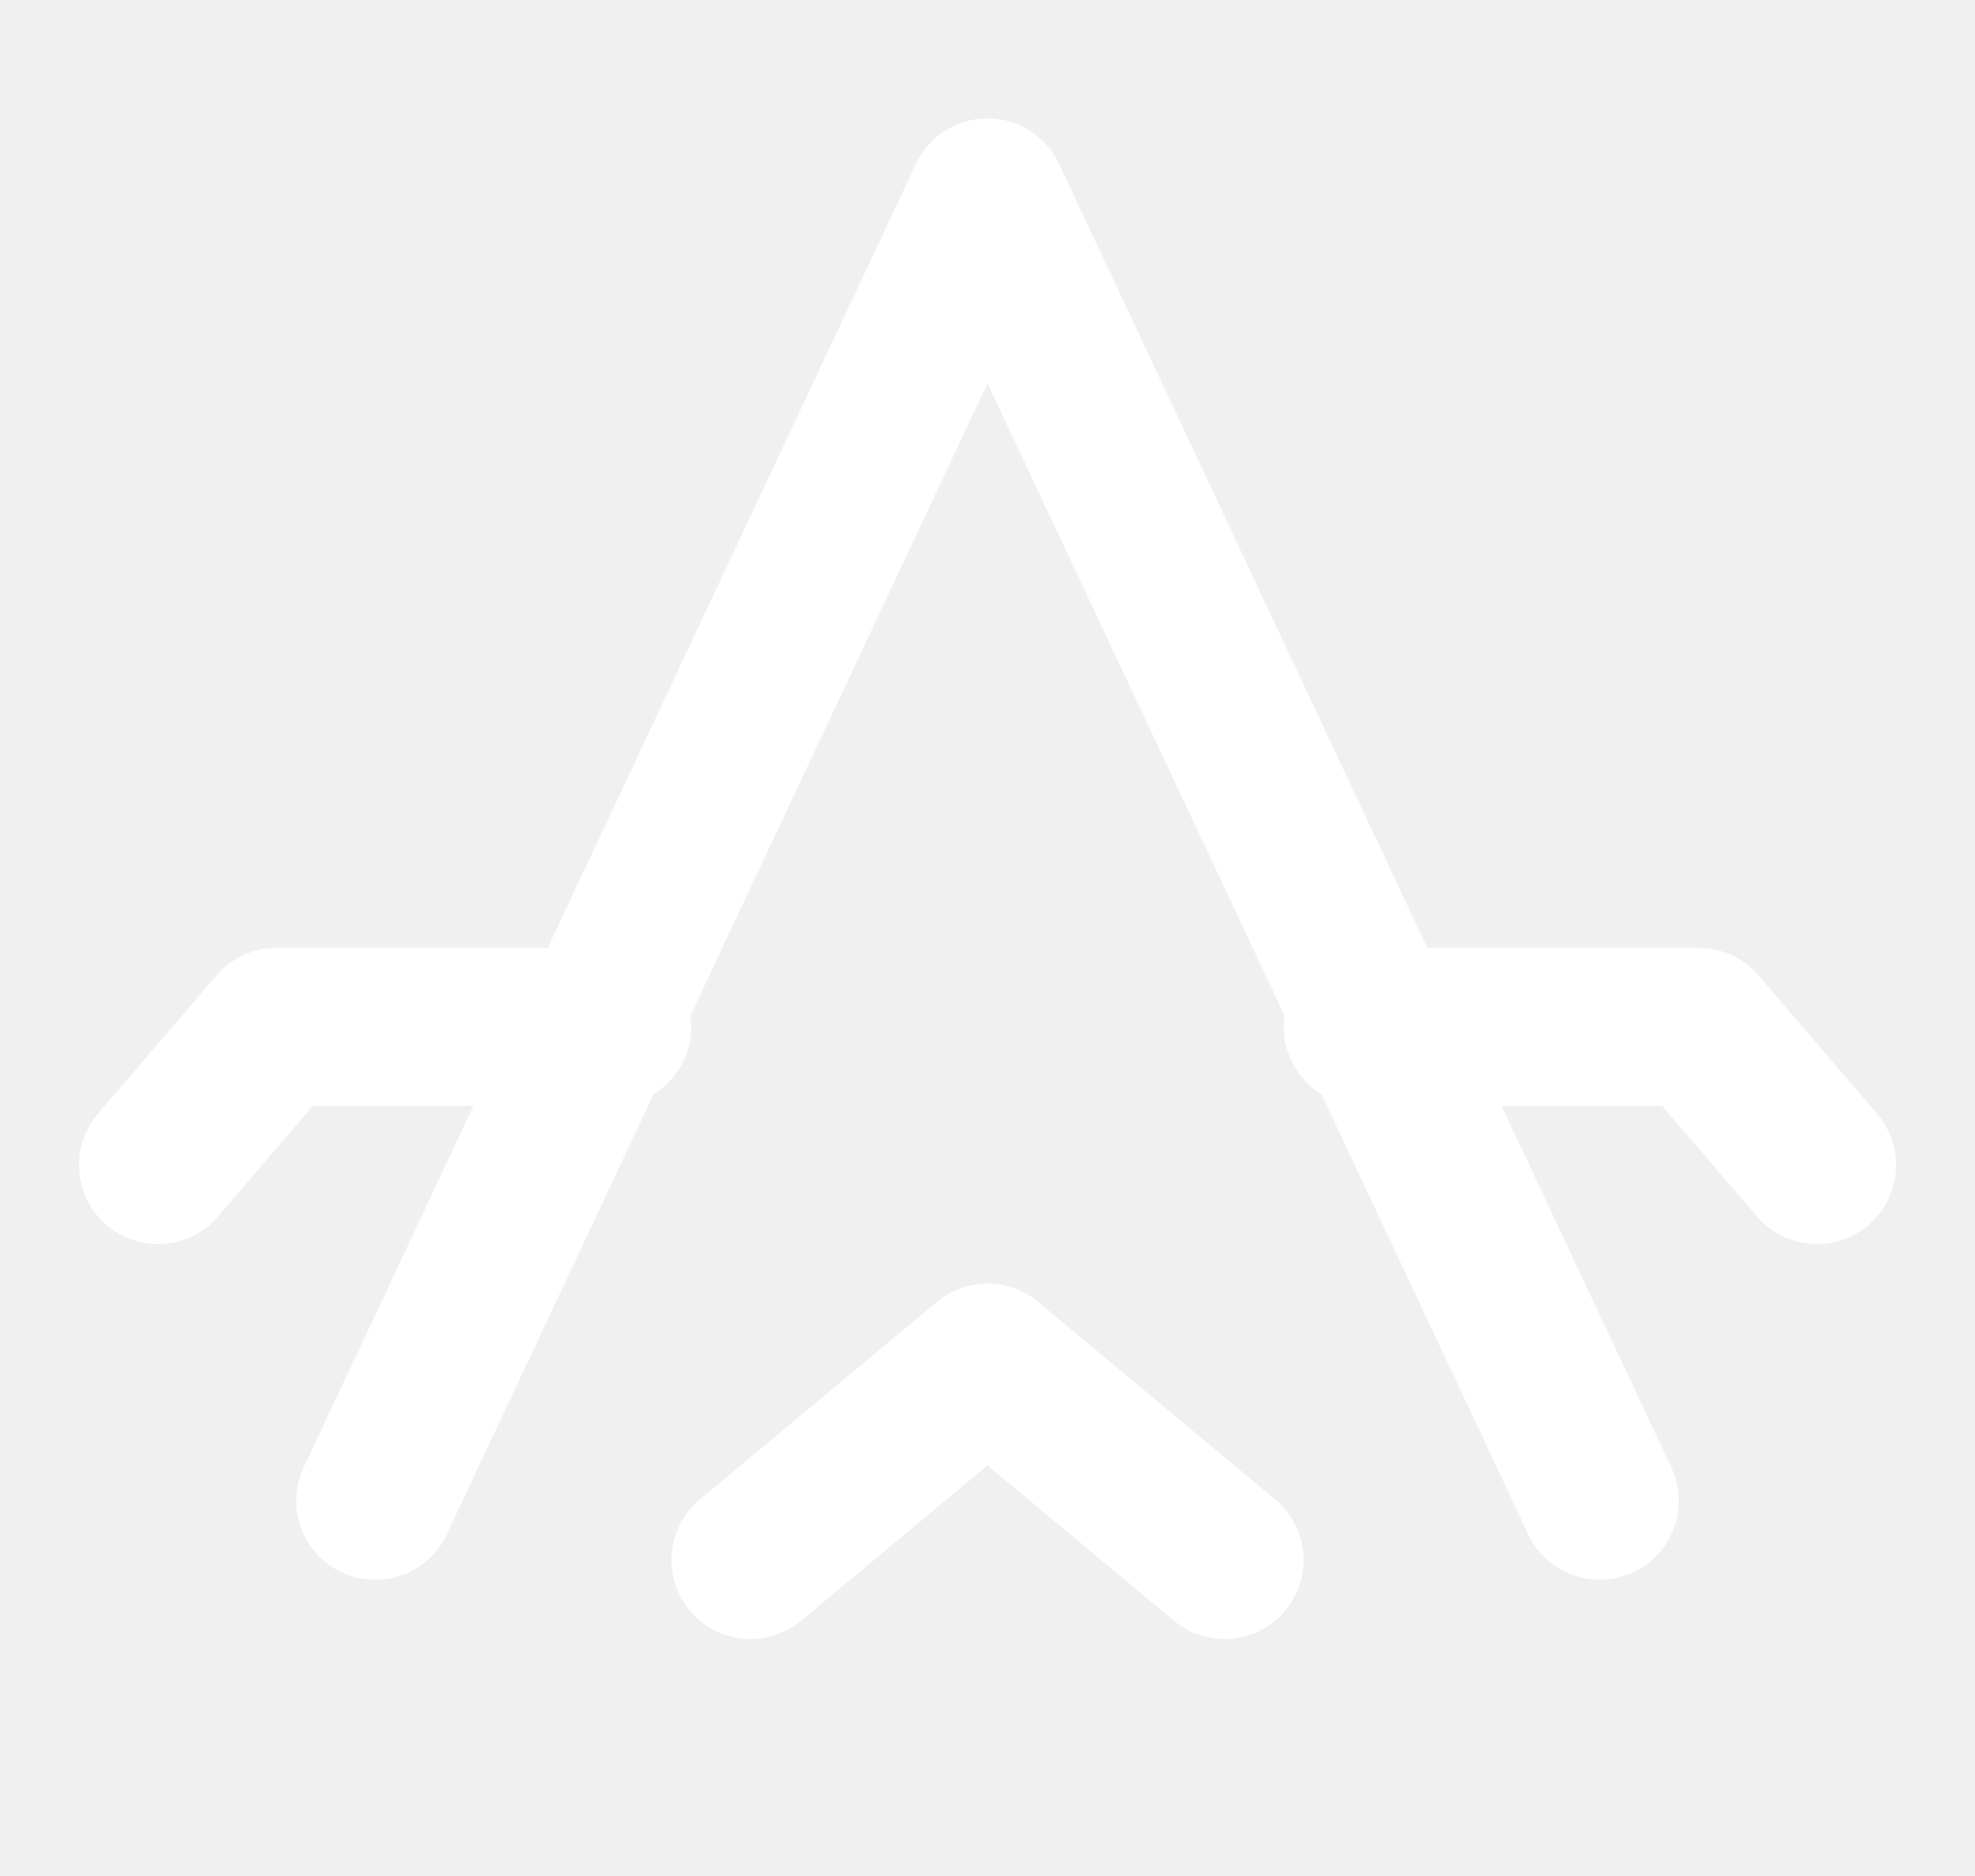
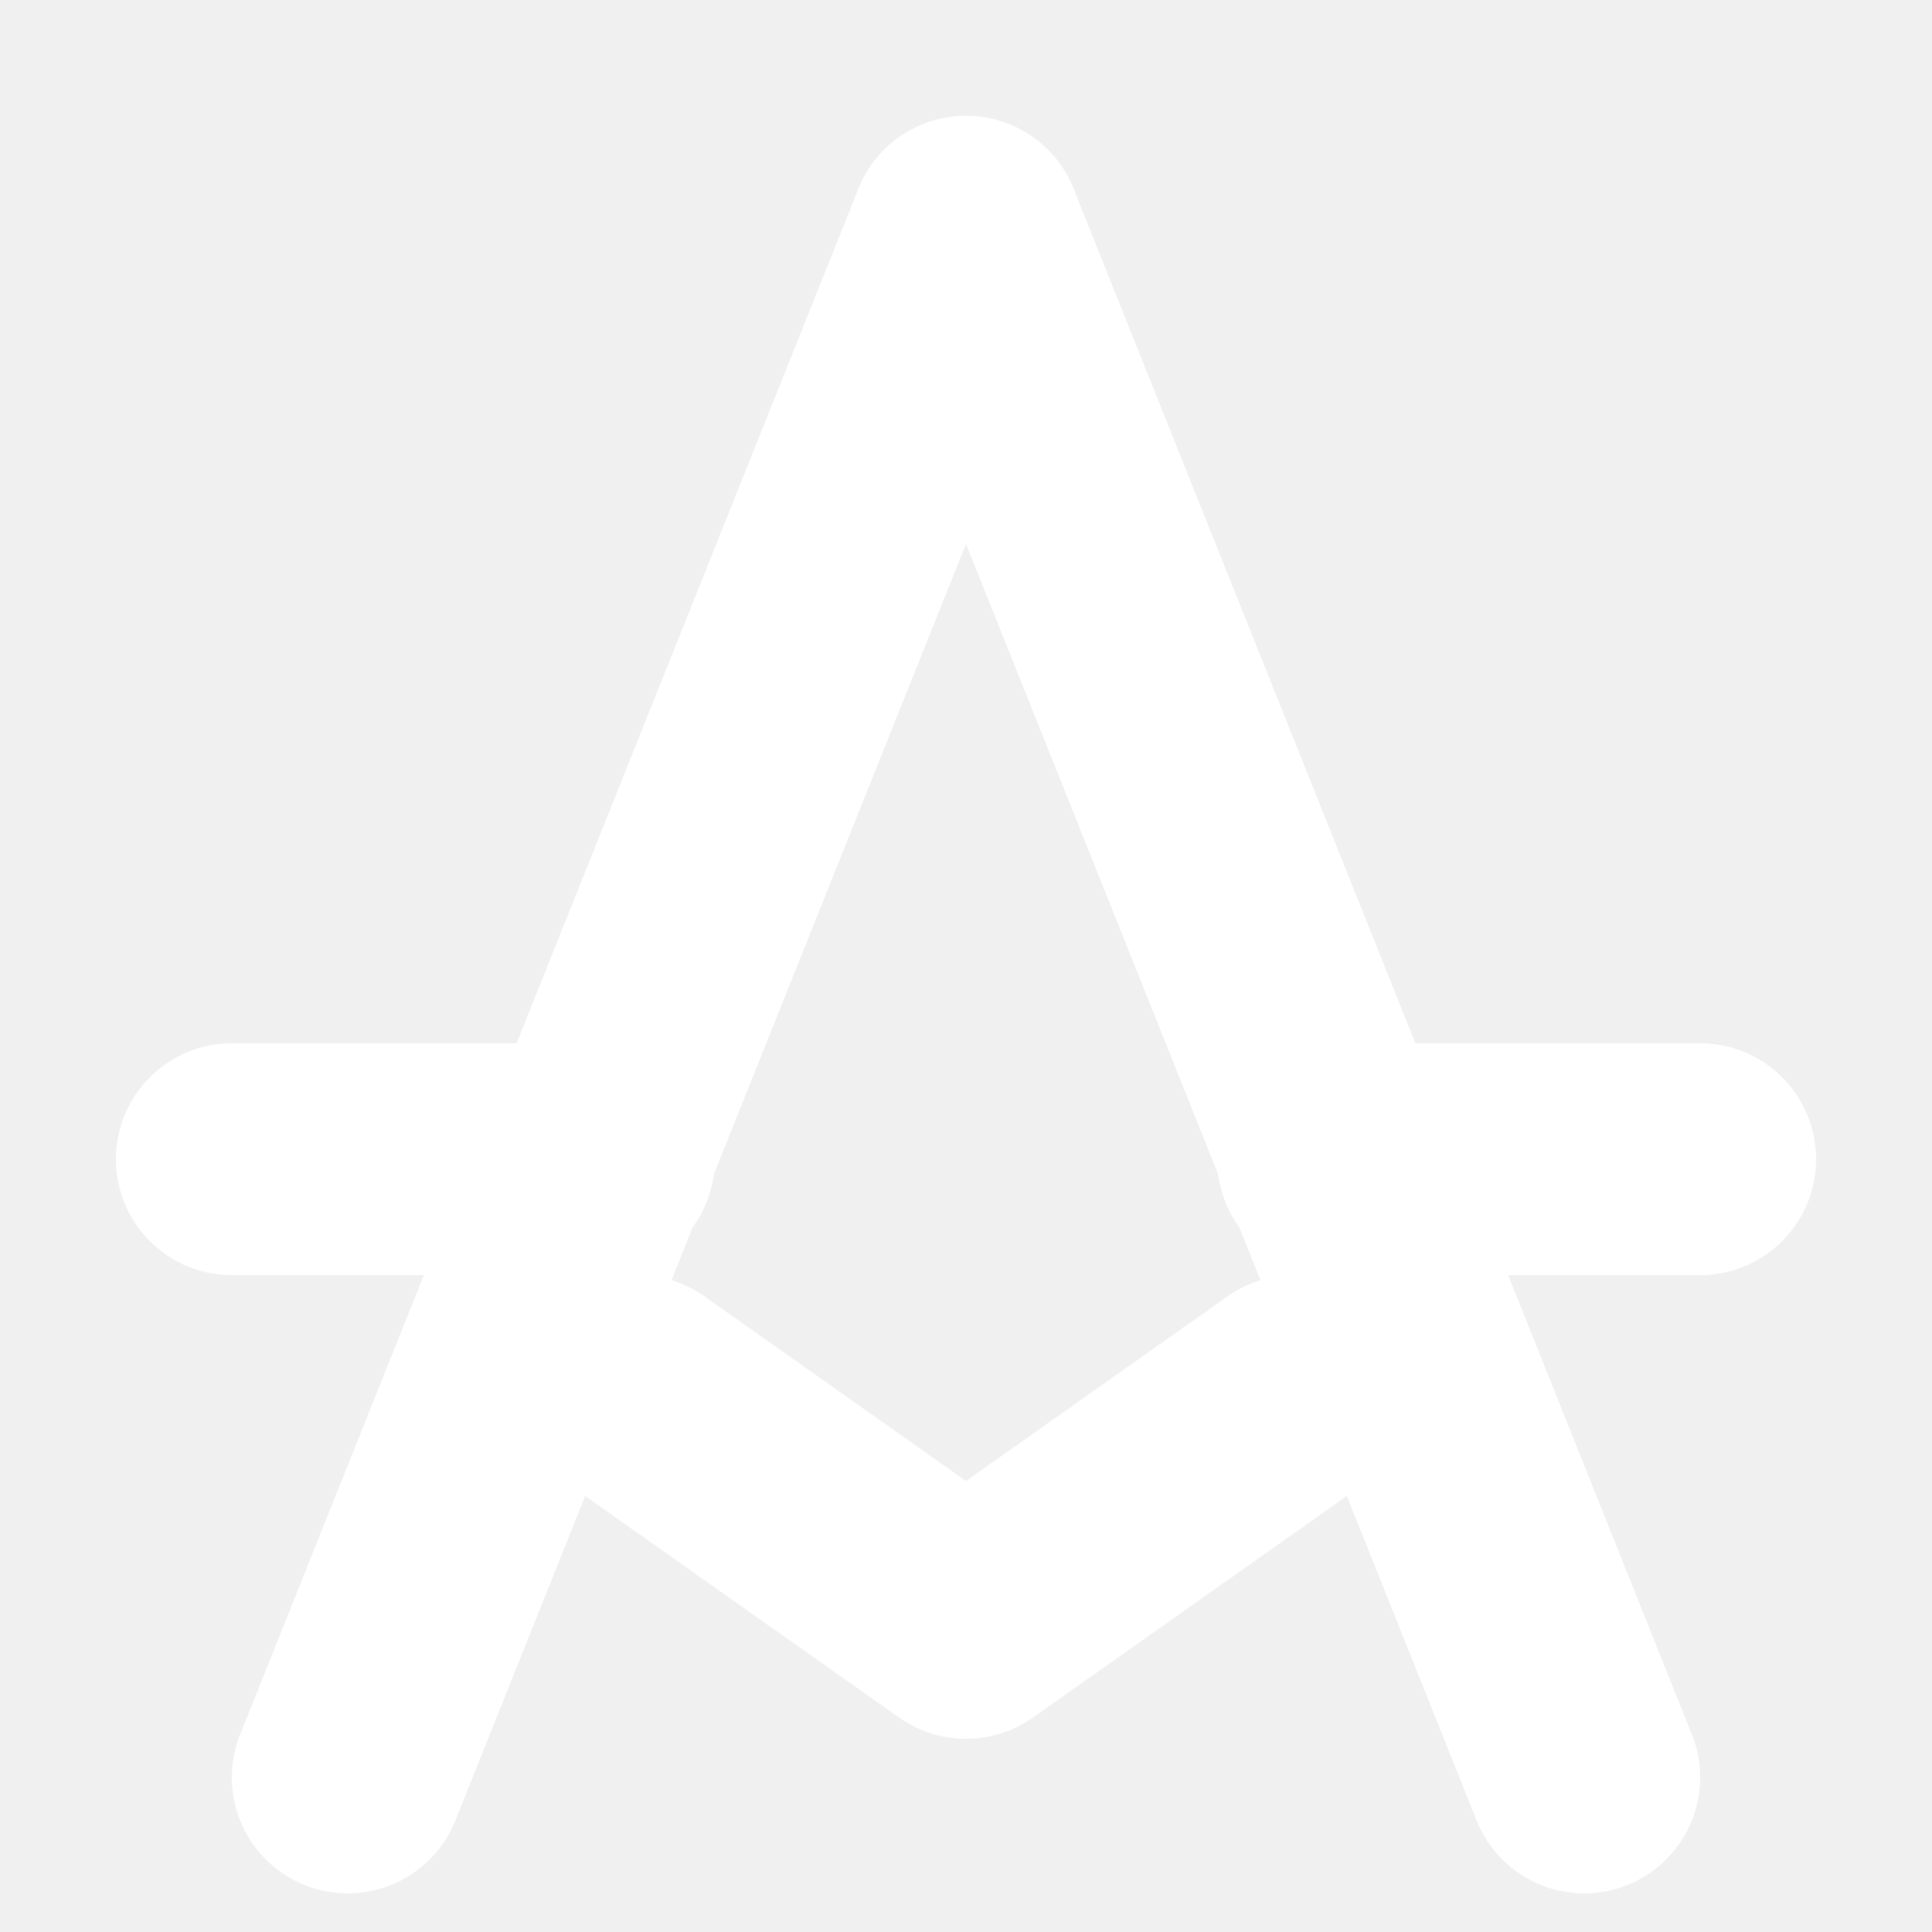
- <svg xmlns="http://www.w3.org/2000/svg" viewBox="0 0 200 190" fill="none">
-   <line x1="100" y1="20" x2="38" y2="152" stroke="#FFFFFF" stroke-width="16" stroke-linecap="round" />
-   <line x1="100" y1="20" x2="162" y2="152" stroke="#FFFFFF" stroke-width="16" stroke-linecap="round" />
-   <polyline points="16,118 28,104 62,104" stroke="#FFFFFF" stroke-width="16" stroke-linecap="round" stroke-linejoin="round" fill="none" />
-   <polyline points="184,118 172,104 138,104" stroke="#FFFFFF" stroke-width="16" stroke-linecap="round" stroke-linejoin="round" fill="none" />
-   <polyline points="76,158 100,138 124,158" stroke="#FFFFFF" stroke-width="16" stroke-linecap="round" stroke-linejoin="round" fill="none" />
+ <svg xmlns="http://www.w3.org/2000/svg" viewBox="0 0 100 100" fill="none" stroke="#ffffff" stroke-width="12" stroke-linecap="round" stroke-linejoin="round">
+   <line x1="50" y1="12" x2="18" y2="92" />
+   <line x1="50" y1="12" x2="82" y2="92" />
+   <line x1="31" y1="60" x2="12" y2="60" />
+   <line x1="69" y1="60" x2="88" y2="60" />
+   <path d="M 33 72 L 50 84 L 67 72" />
</svg>
